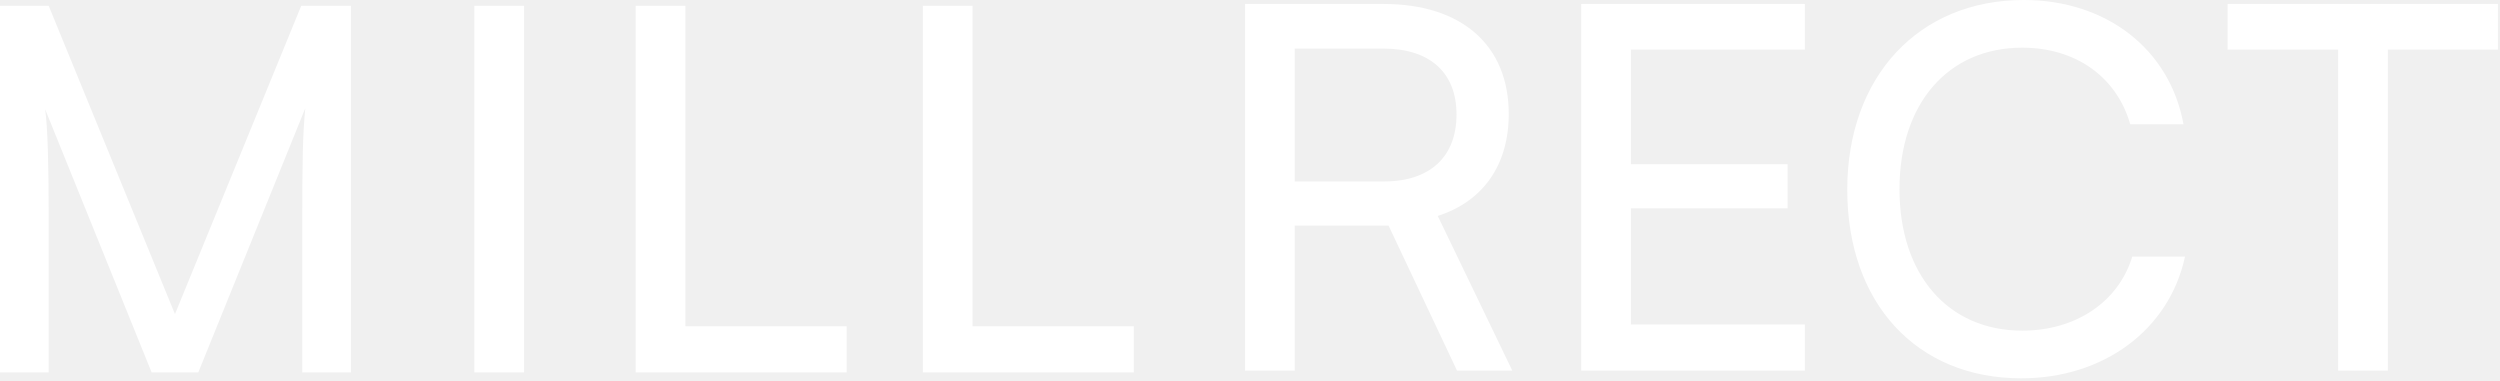
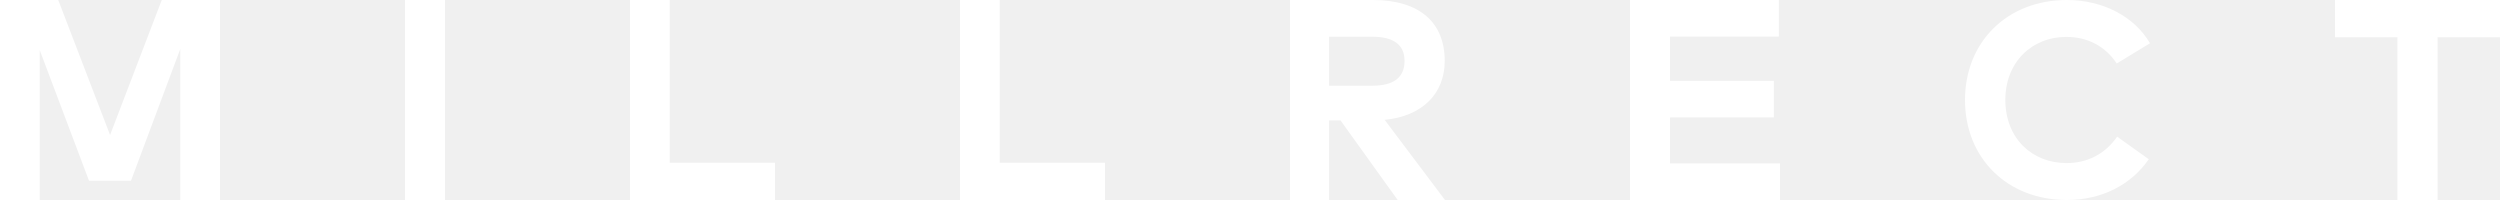
- <svg xmlns="http://www.w3.org/2000/svg" width="631" height="96" viewBox="0 0 631 96" fill="none">
-   <path d="M562.248 12.52V1H630.472V12.52H602.696V93.544H590.152V12.52H562.248Z" fill="white" />
-   <path d="M510.152 95.488C483.784 95.488 466.248 76.544 466.248 47.872C466.248 19.328 484.296 0 510.792 0C531.656 0 547.656 12.416 551.112 31.36H537.672C534.216 19.328 523.848 12.032 510.408 12.032C491.72 12.032 479.432 26.112 479.432 47.744C479.432 69.376 491.72 83.456 510.408 83.456C523.976 83.456 534.728 76.16 538.184 64.768H551.496C547.528 83.2 531.016 95.488 510.152 95.488Z" fill="white" />
-   <path d="M455.544 93.544H399.096V1H455.544V12.52H411.64V41.448H451.192V52.584H411.64V81.896H455.544V93.544Z" fill="white" />
-   <path d="M326.792 93.544H314.248V1H349.192C369.032 1 380.808 11.496 380.808 28.776C380.808 41.576 374.408 50.792 362.888 54.504L381.704 93.544H367.752L350.472 56.936H326.792V93.544ZM326.792 12.264V45.8H349.32C360.968 45.8 367.624 39.528 367.624 28.904C367.624 18.152 360.712 12.264 349.192 12.264H326.792Z" fill="white" />
-   <path d="M245.469 1.456V82.352H286.173V94H232.925V1.456H245.469Z" fill="white" />
-   <path d="M172.994 1.456V82.352H213.698V94H160.45V1.456H172.994Z" fill="white" />
-   <path d="M132.269 1.456V94H119.725V1.456H132.269Z" fill="white" />
-   <path d="M12.288 94H0V1.456H12.288L44.16 79.28L76.032 1.456H88.576V94H76.288V57.392C76.288 40.112 76.416 33.84 77.056 27.312L50.048 94H38.272L11.392 27.568C12.032 32.048 12.288 41.52 12.288 54.448V94Z" fill="white" />
+ <svg xmlns="http://www.w3.org/2000/svg" width="500" height="40" viewBox="0 0 500 40" fill="none">
+   <path d="M487.514 40H479.486V7.457H467V0H500V7.457H487.514V40Z" fill="white" />
+   <path d="M413.371 40C401.425 40 393 31.598 393 20C393 8.402 401.425 0 413.371 0C420.521 0 426.84 3.251 430 8.65L423.348 12.7C421.159 9.366 417.639 7.383 413.315 7.383C406.276 7.383 401.065 12.507 401.065 20C401.093 27.741 406.47 32.617 413.315 32.617C417.611 32.617 421.103 30.689 423.431 27.328L429.751 31.846C426.314 36.859 420.466 40 413.371 40Z" fill="white" />
+   <path d="M356 40H326V0H355.771V7.314H334.002V16.171H354.767V23.486H334.002V32.686H356V40Z" fill="white" />
+   <path d="M265.813 40H258V0H274.578C283.931 0 288.944 4.514 288.944 12.171C288.944 18.743 284.463 23.229 276.93 23.971L289 40H279.535L268.109 24.086H265.813V40ZM265.813 7.343V17.143H274.438C278.695 17.143 280.907 15.543 280.907 12.171C280.907 8.857 278.583 7.343 274.438 7.343H265.813Z" fill="white" />
+   <path d="M221 40H192V0H199.94V32.543H221V40Z" fill="white" />
+   <path d="M155 40H126V0H133.94V32.543H155V40Z" fill="white" />
+   <path d="M89 40H81V0H89V40Z" fill="white" />
+   <path d="M7.946 40H0V0H11.648L22.014 27L32.352 0H44V40H36.054V9.8L26.201 36.143H17.799L7.946 10.029V40Z" fill="white" />
</svg>
